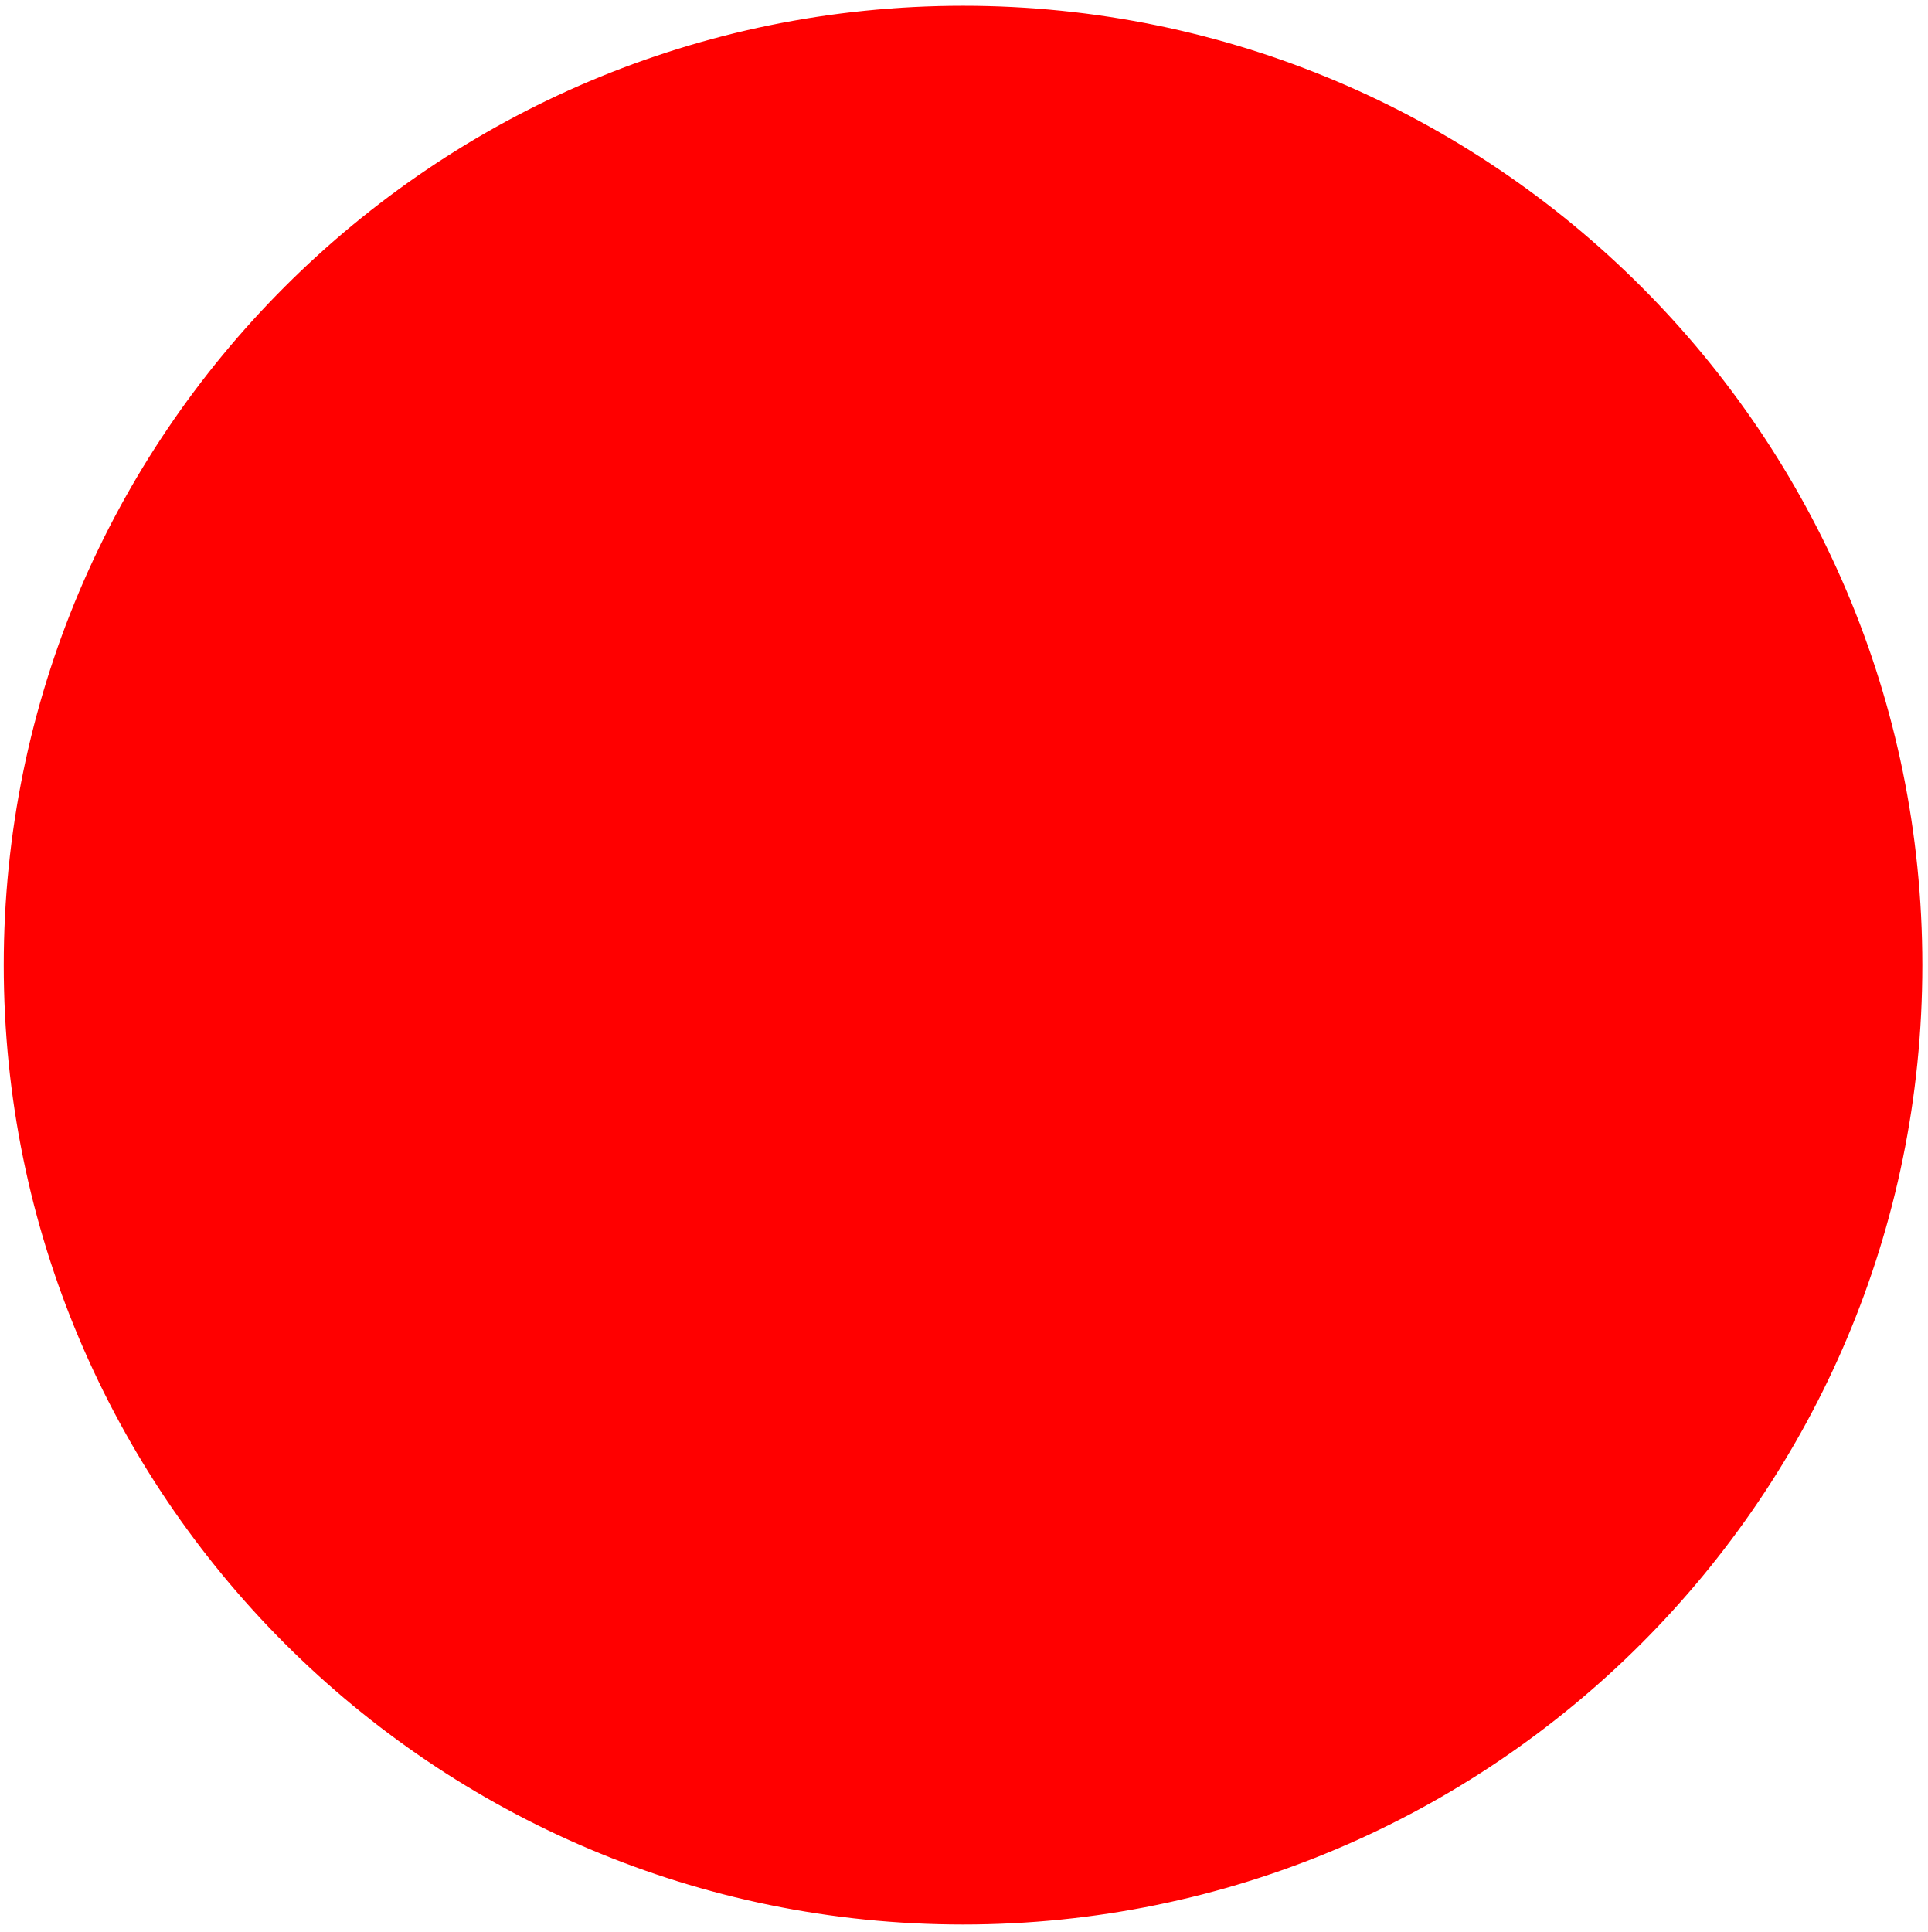
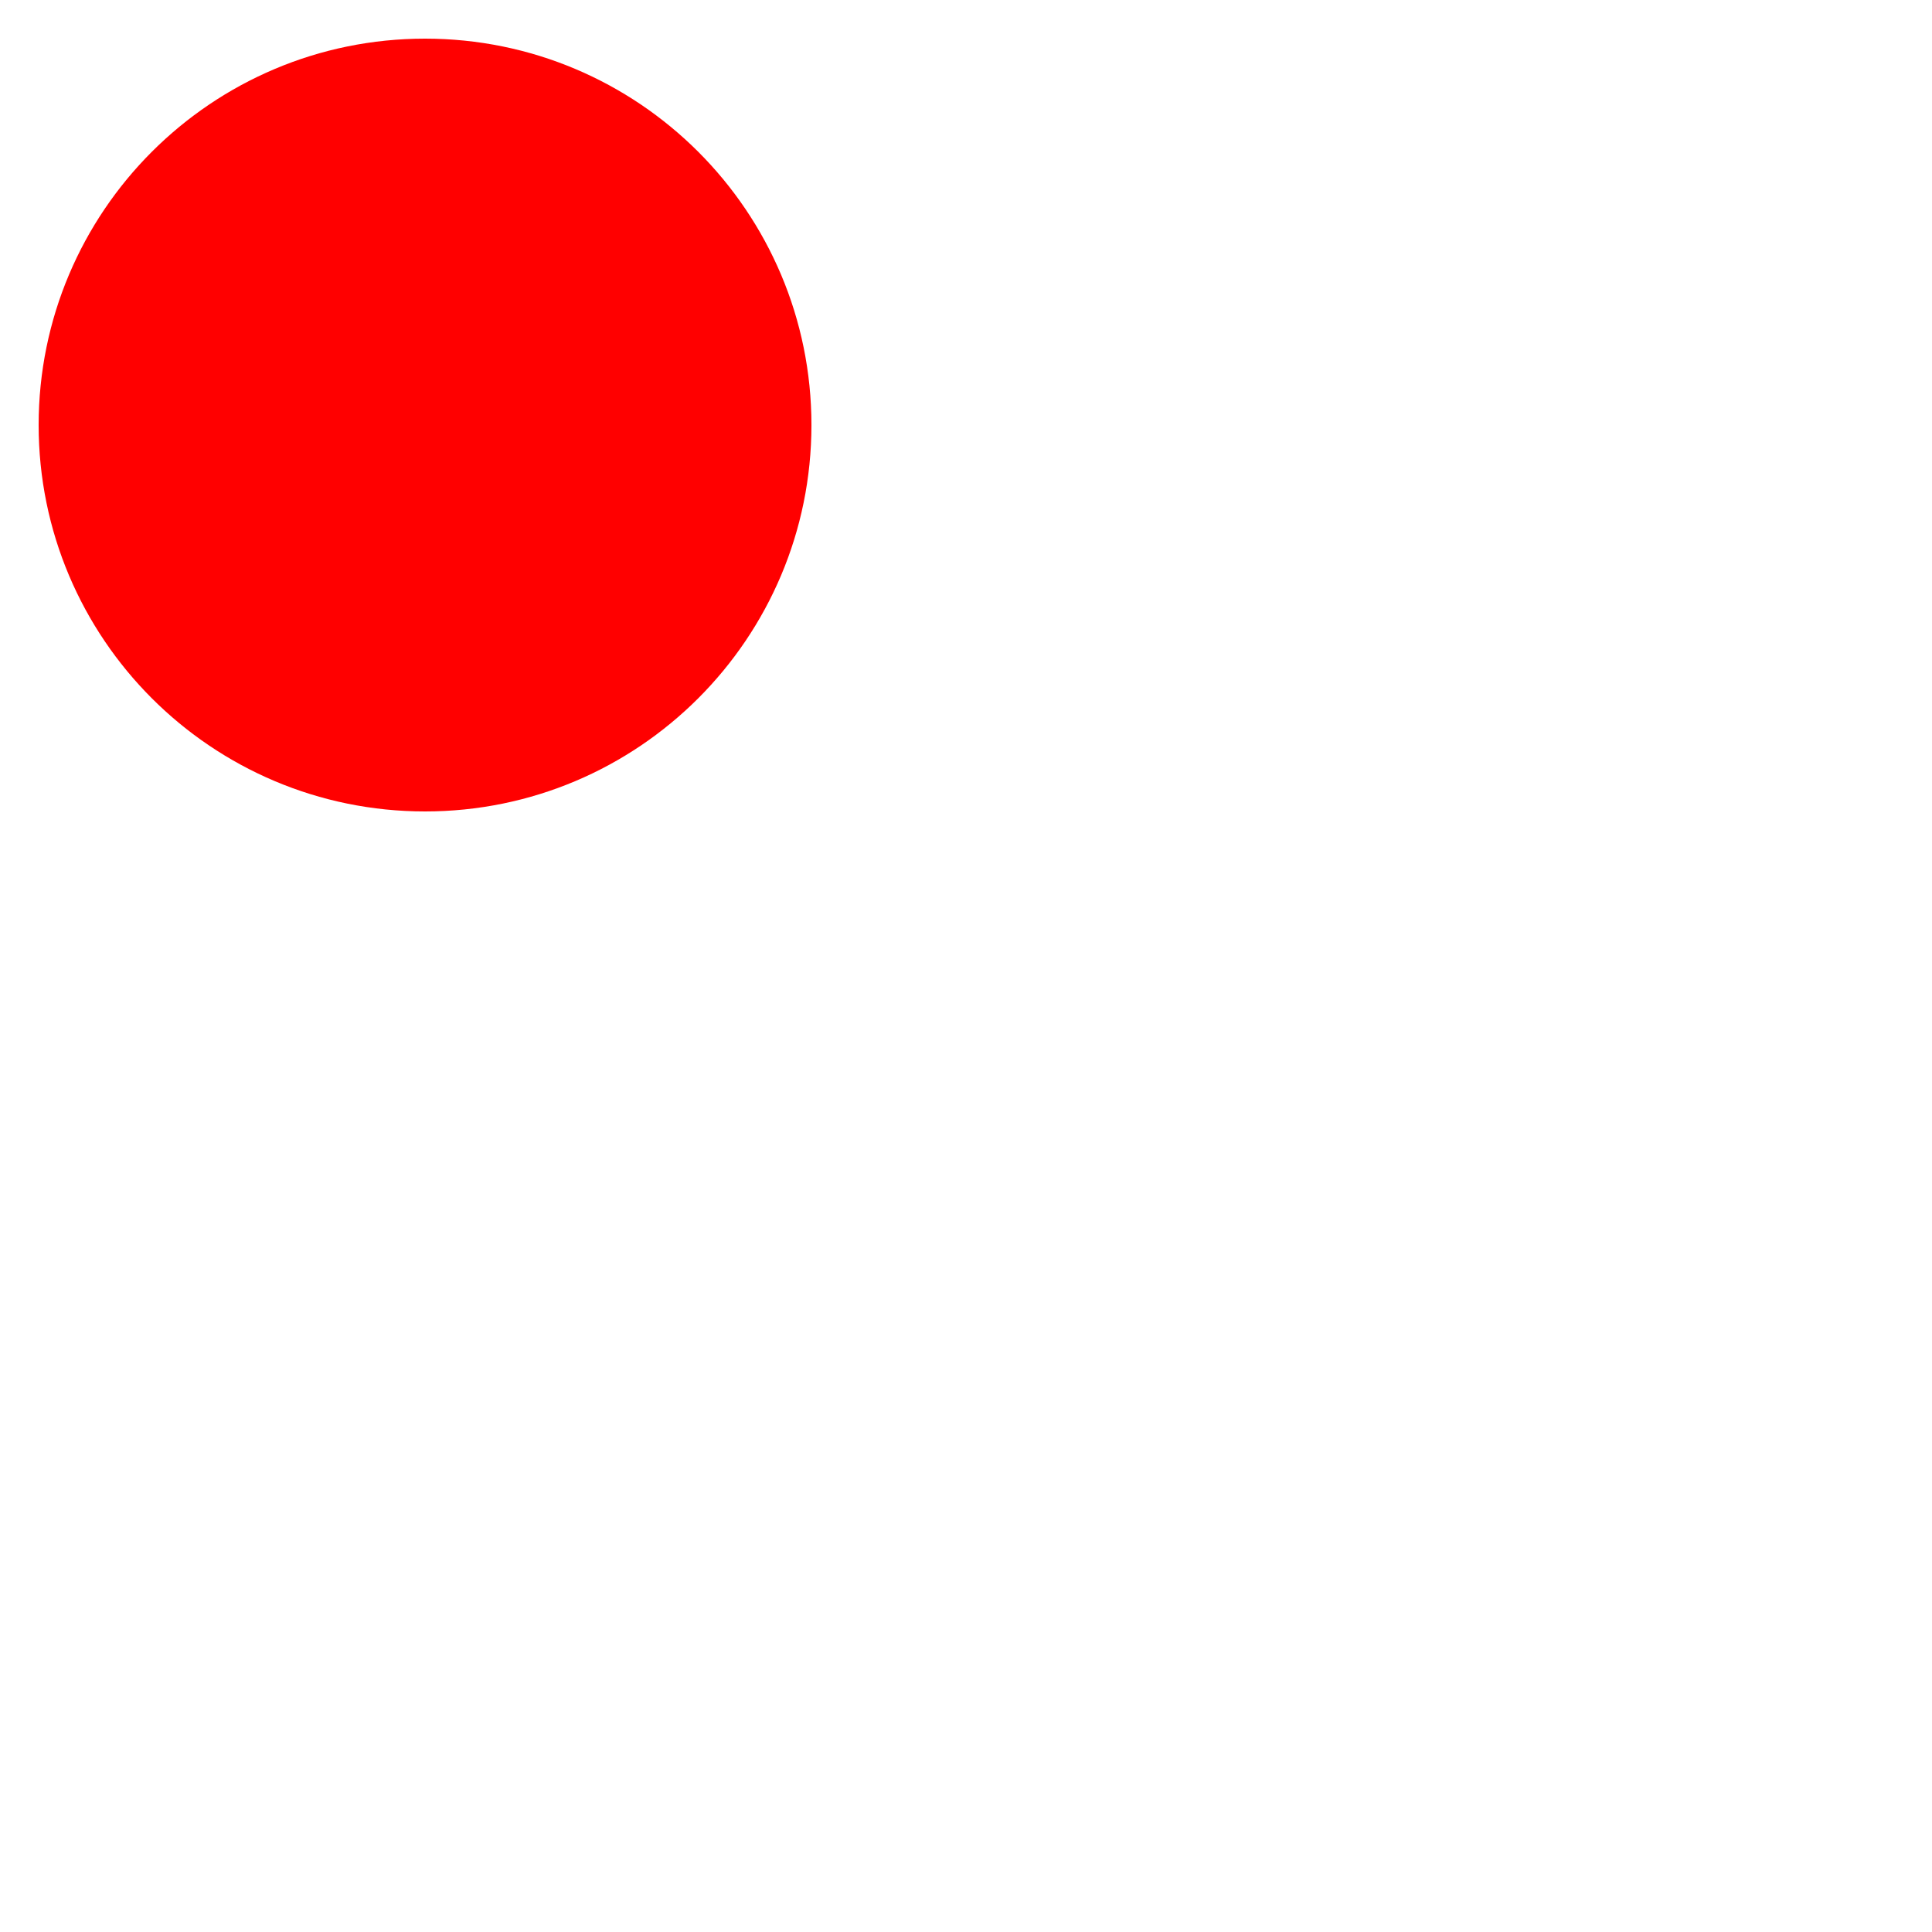
- <svg xmlns="http://www.w3.org/2000/svg" version="1.1" id="Livello_1" x="0px" y="0px" viewBox="0 0 566.4 567.7" style="enable-background:new 0 0 566.4 567.7;" xml:space="preserve">
+ <svg xmlns="http://www.w3.org/2000/svg" version="1.1" id="Livello_1" x="0px" y="0px" viewBox="-1 -1 25 25" style="enable-background:new 0 0 25 25;" xml:space="preserve">
  <style type="text/css">
	.st0{fill:#FF0000;stroke:#FF0000;stroke-miterlimit:10;}
</style>
-   <circle class="st0" cx="283" cy="283.6" r="281.4" />
+   <circle class="st0" cx="4.5" cy="4.5" r="4.5" />
</svg>
